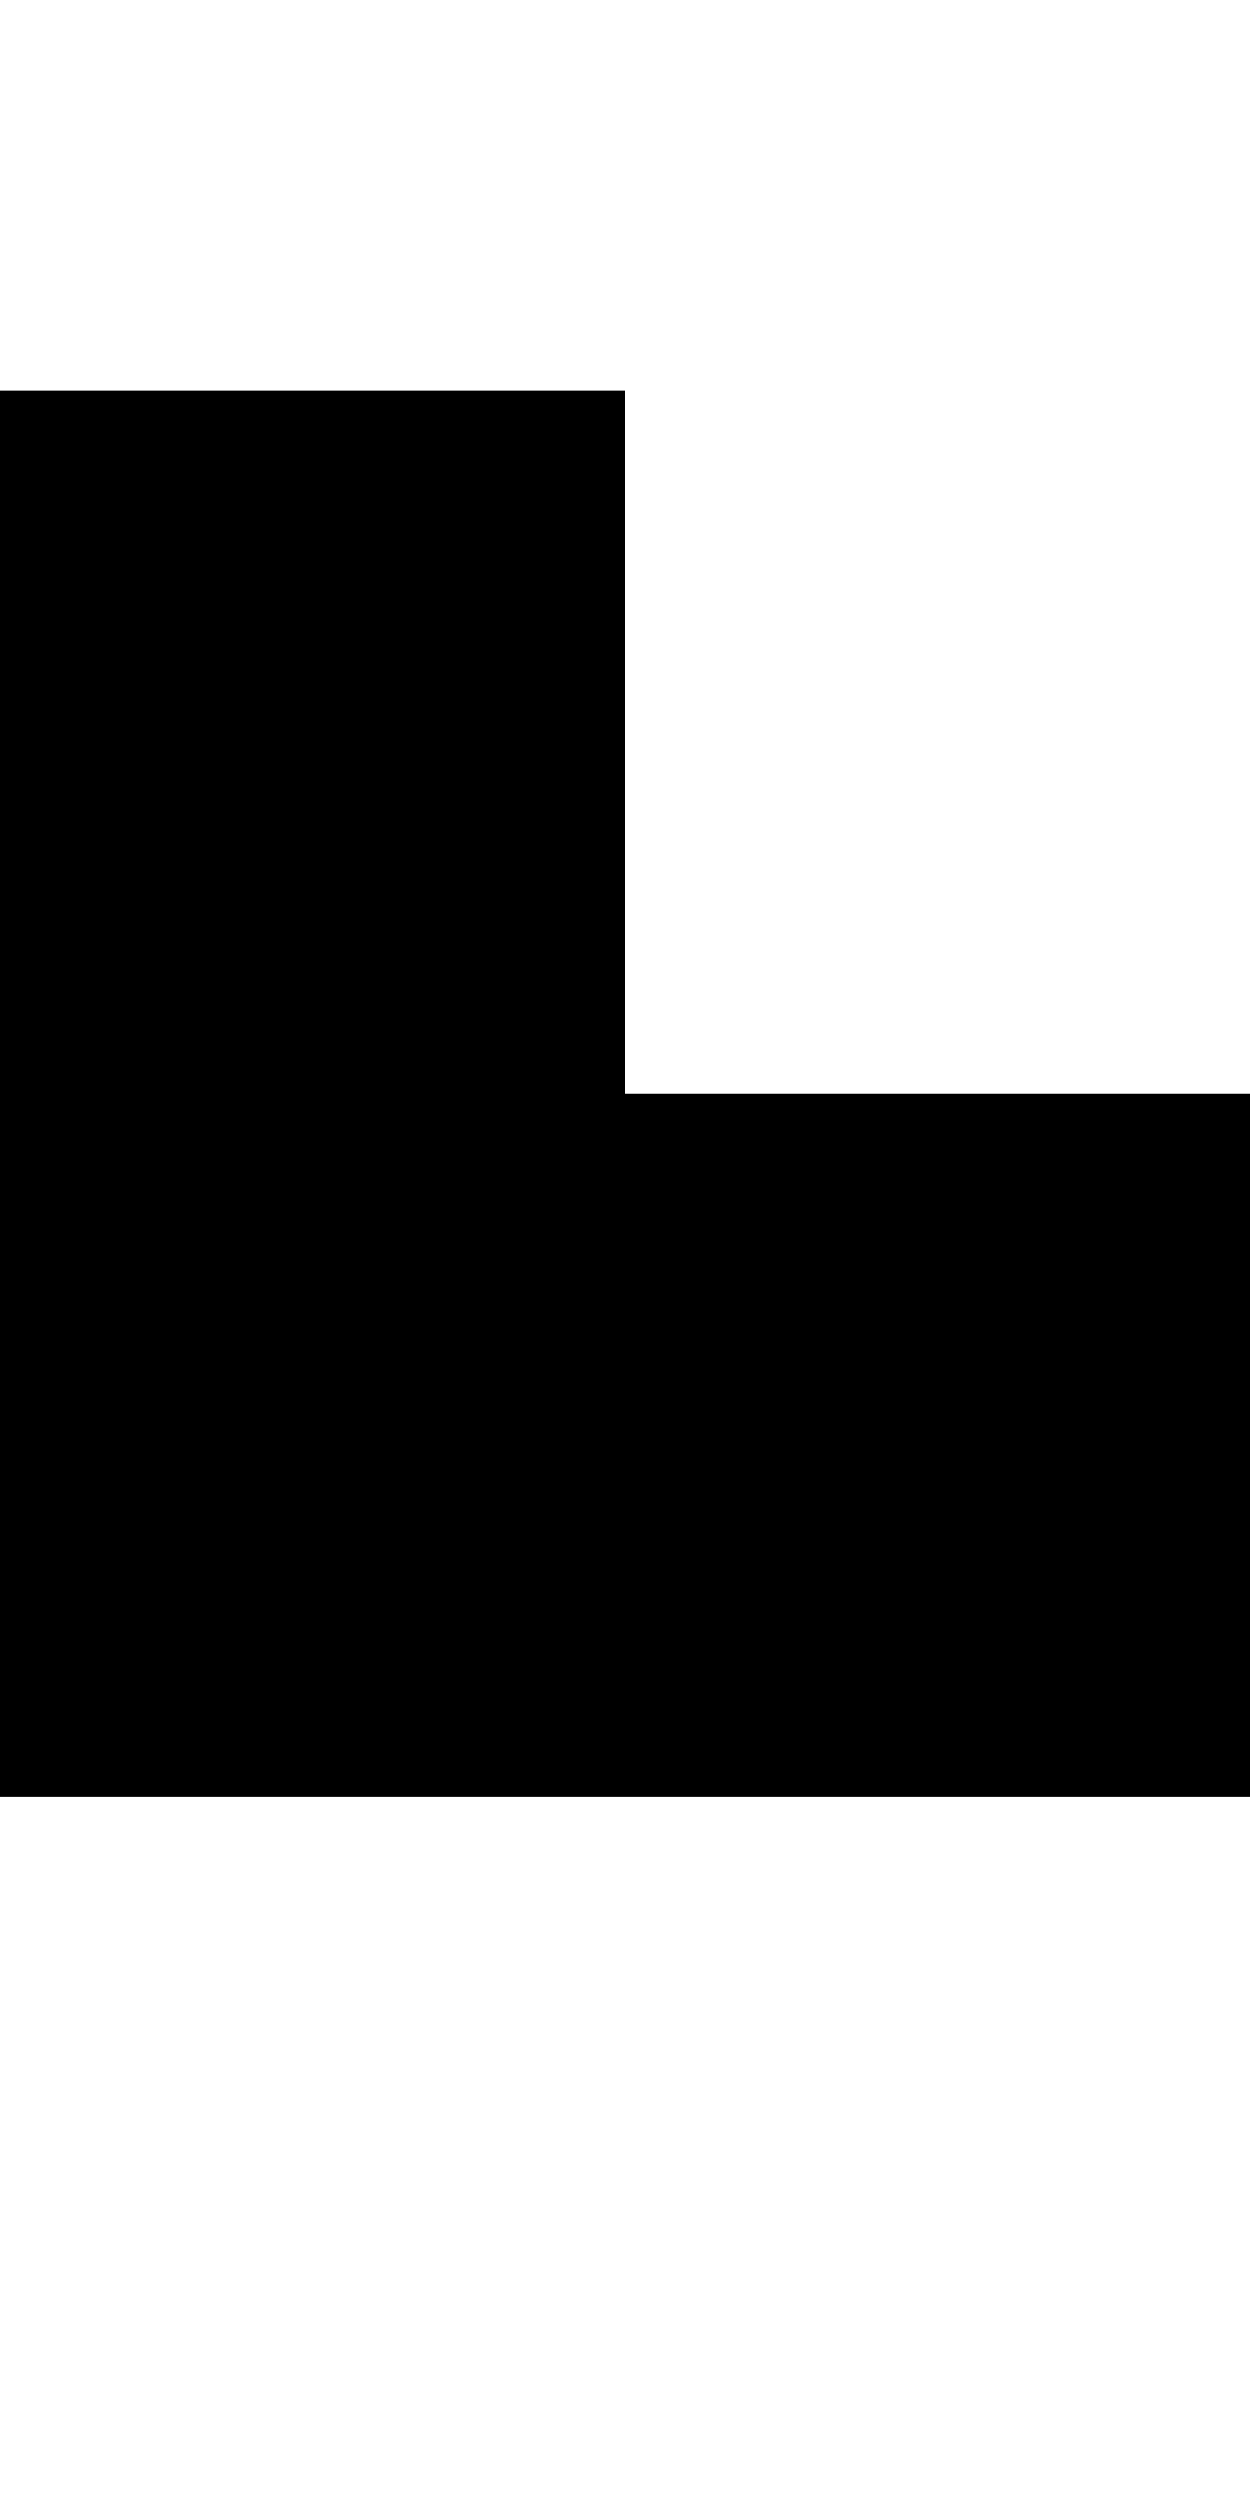
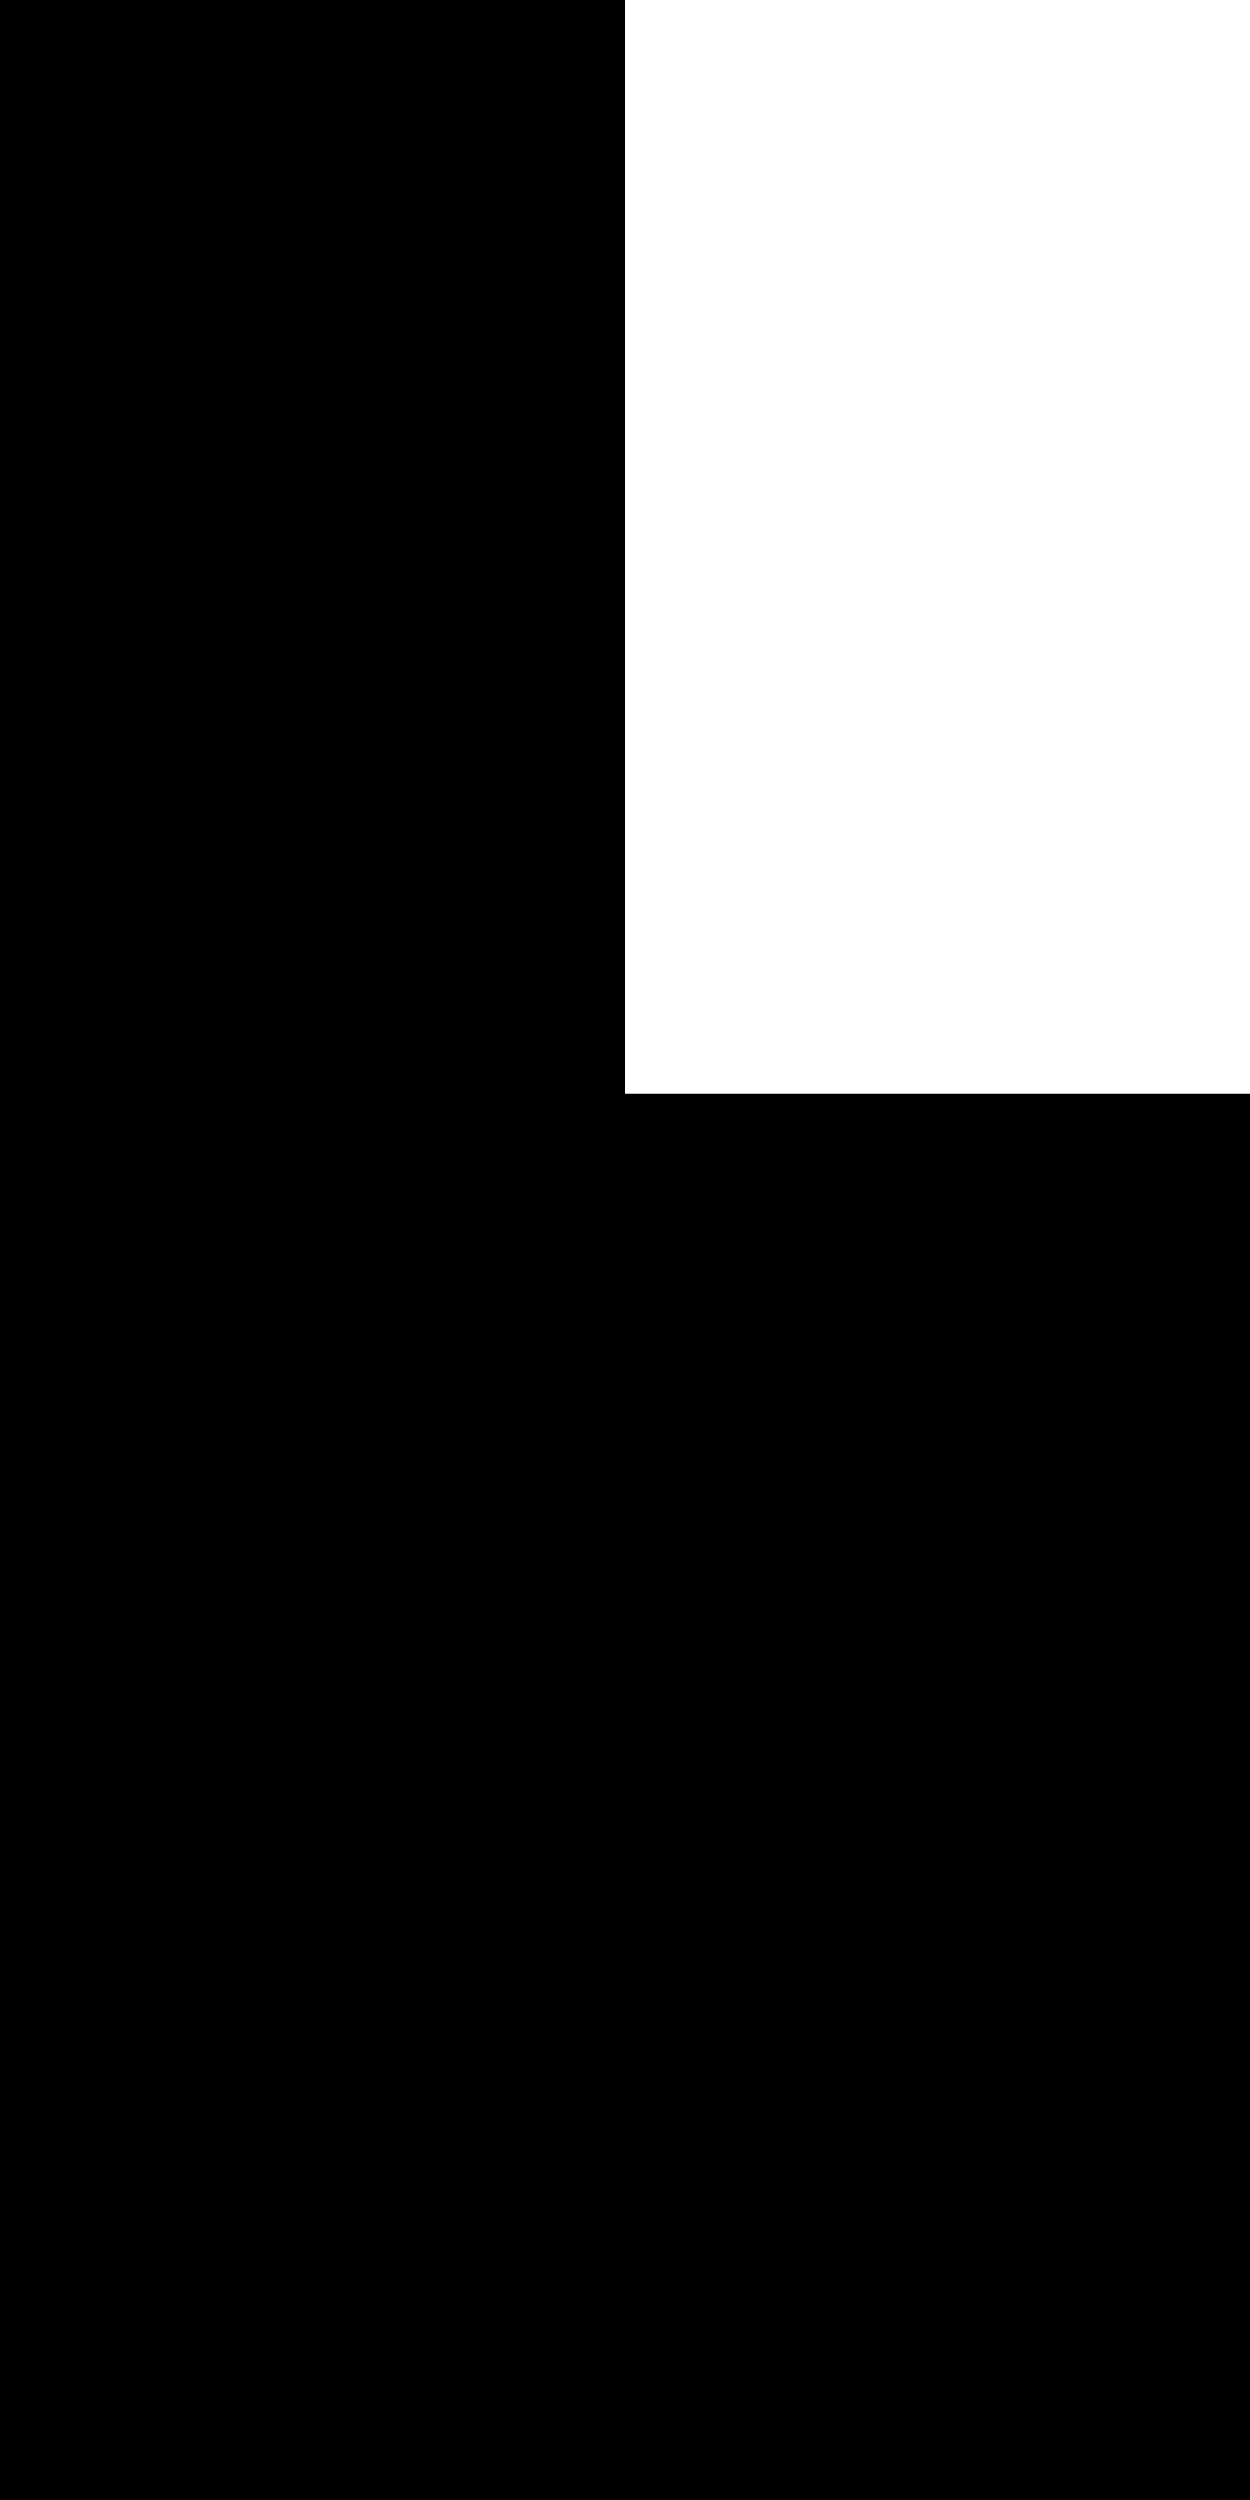
- <svg xmlns="http://www.w3.org/2000/svg" id="svg3355" height="2048" width="1024" version="1.1">
+ <svg xmlns="http://www.w3.org/2000/svg" version="1.1" width="1024" height="2048" id="svg3355">
  <defs id="defs3357" />
-   <path style="display:inline;fill:#000000;fill-opacity:1;stroke:none" id="path3157-2-7-0" d="M -64,320 V 1472 H 1088 V 896 H 512 V 320 Z" />
+   <path d="M -64,-384 V 2176 H 1088 V 896 H 512 V -384 Z" id="path3157-2-7-0" style="display:inline;fill:#000000;fill-opacity:1;stroke:none" />
</svg>
